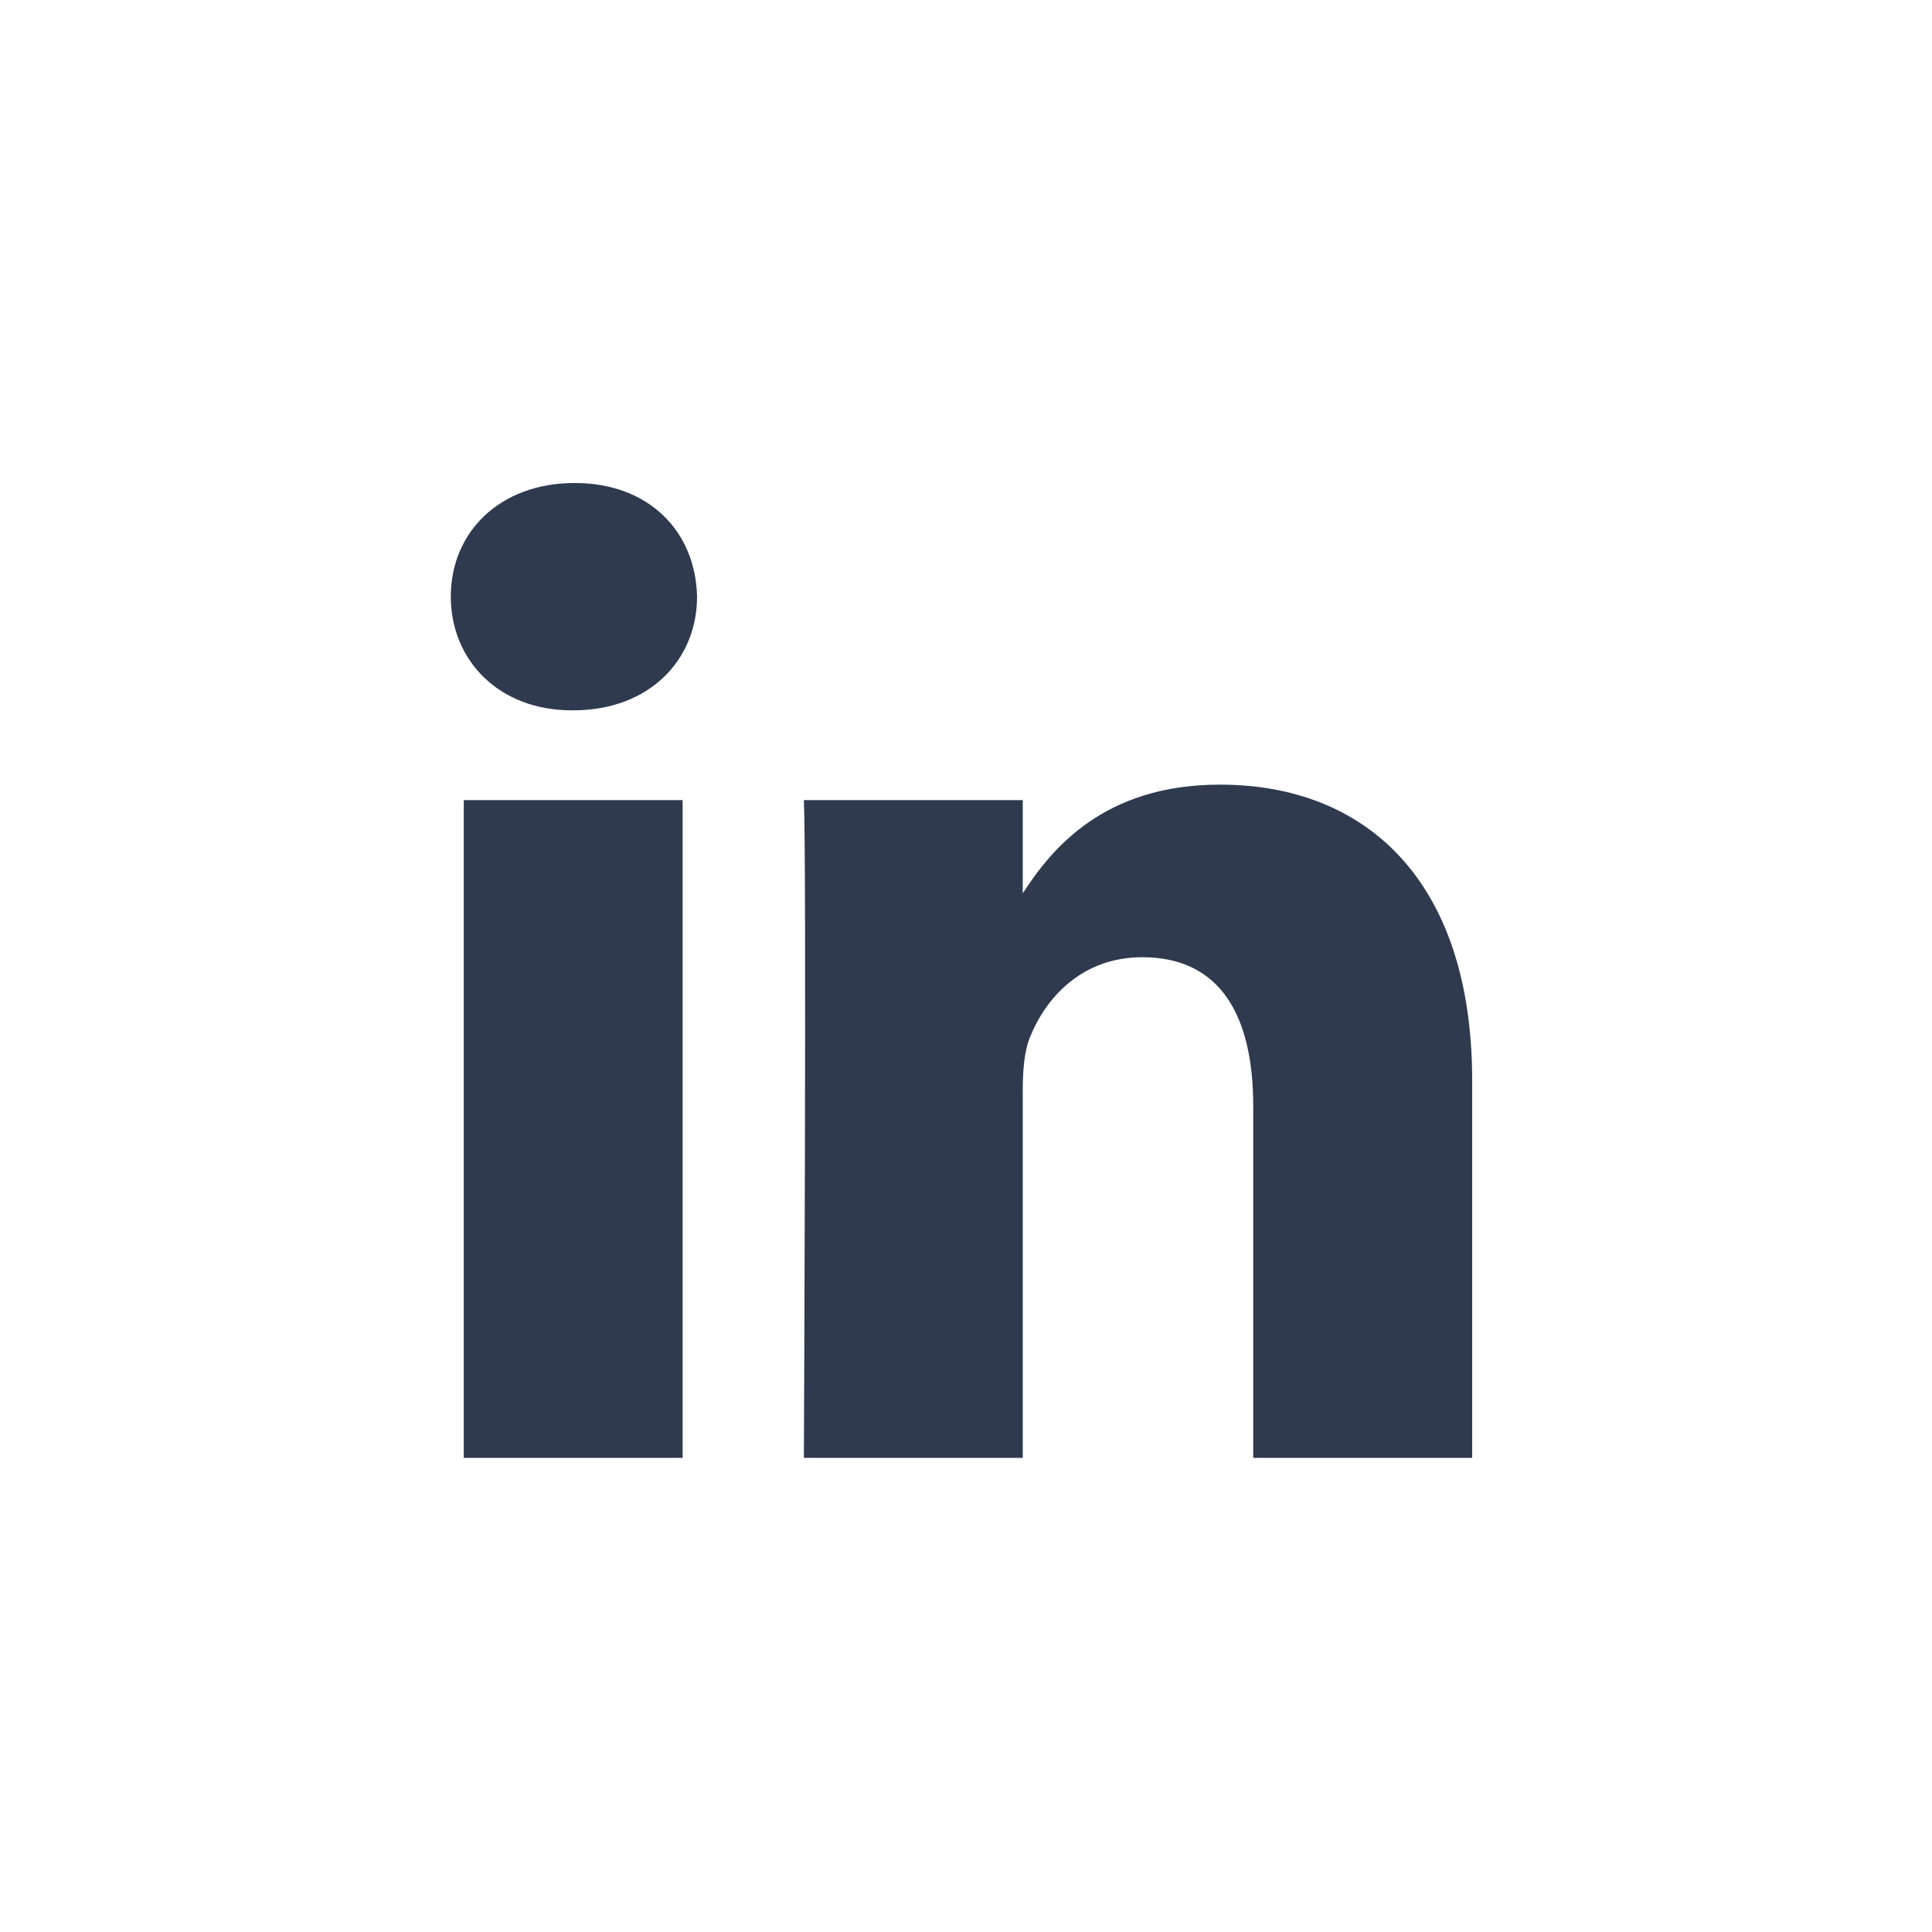
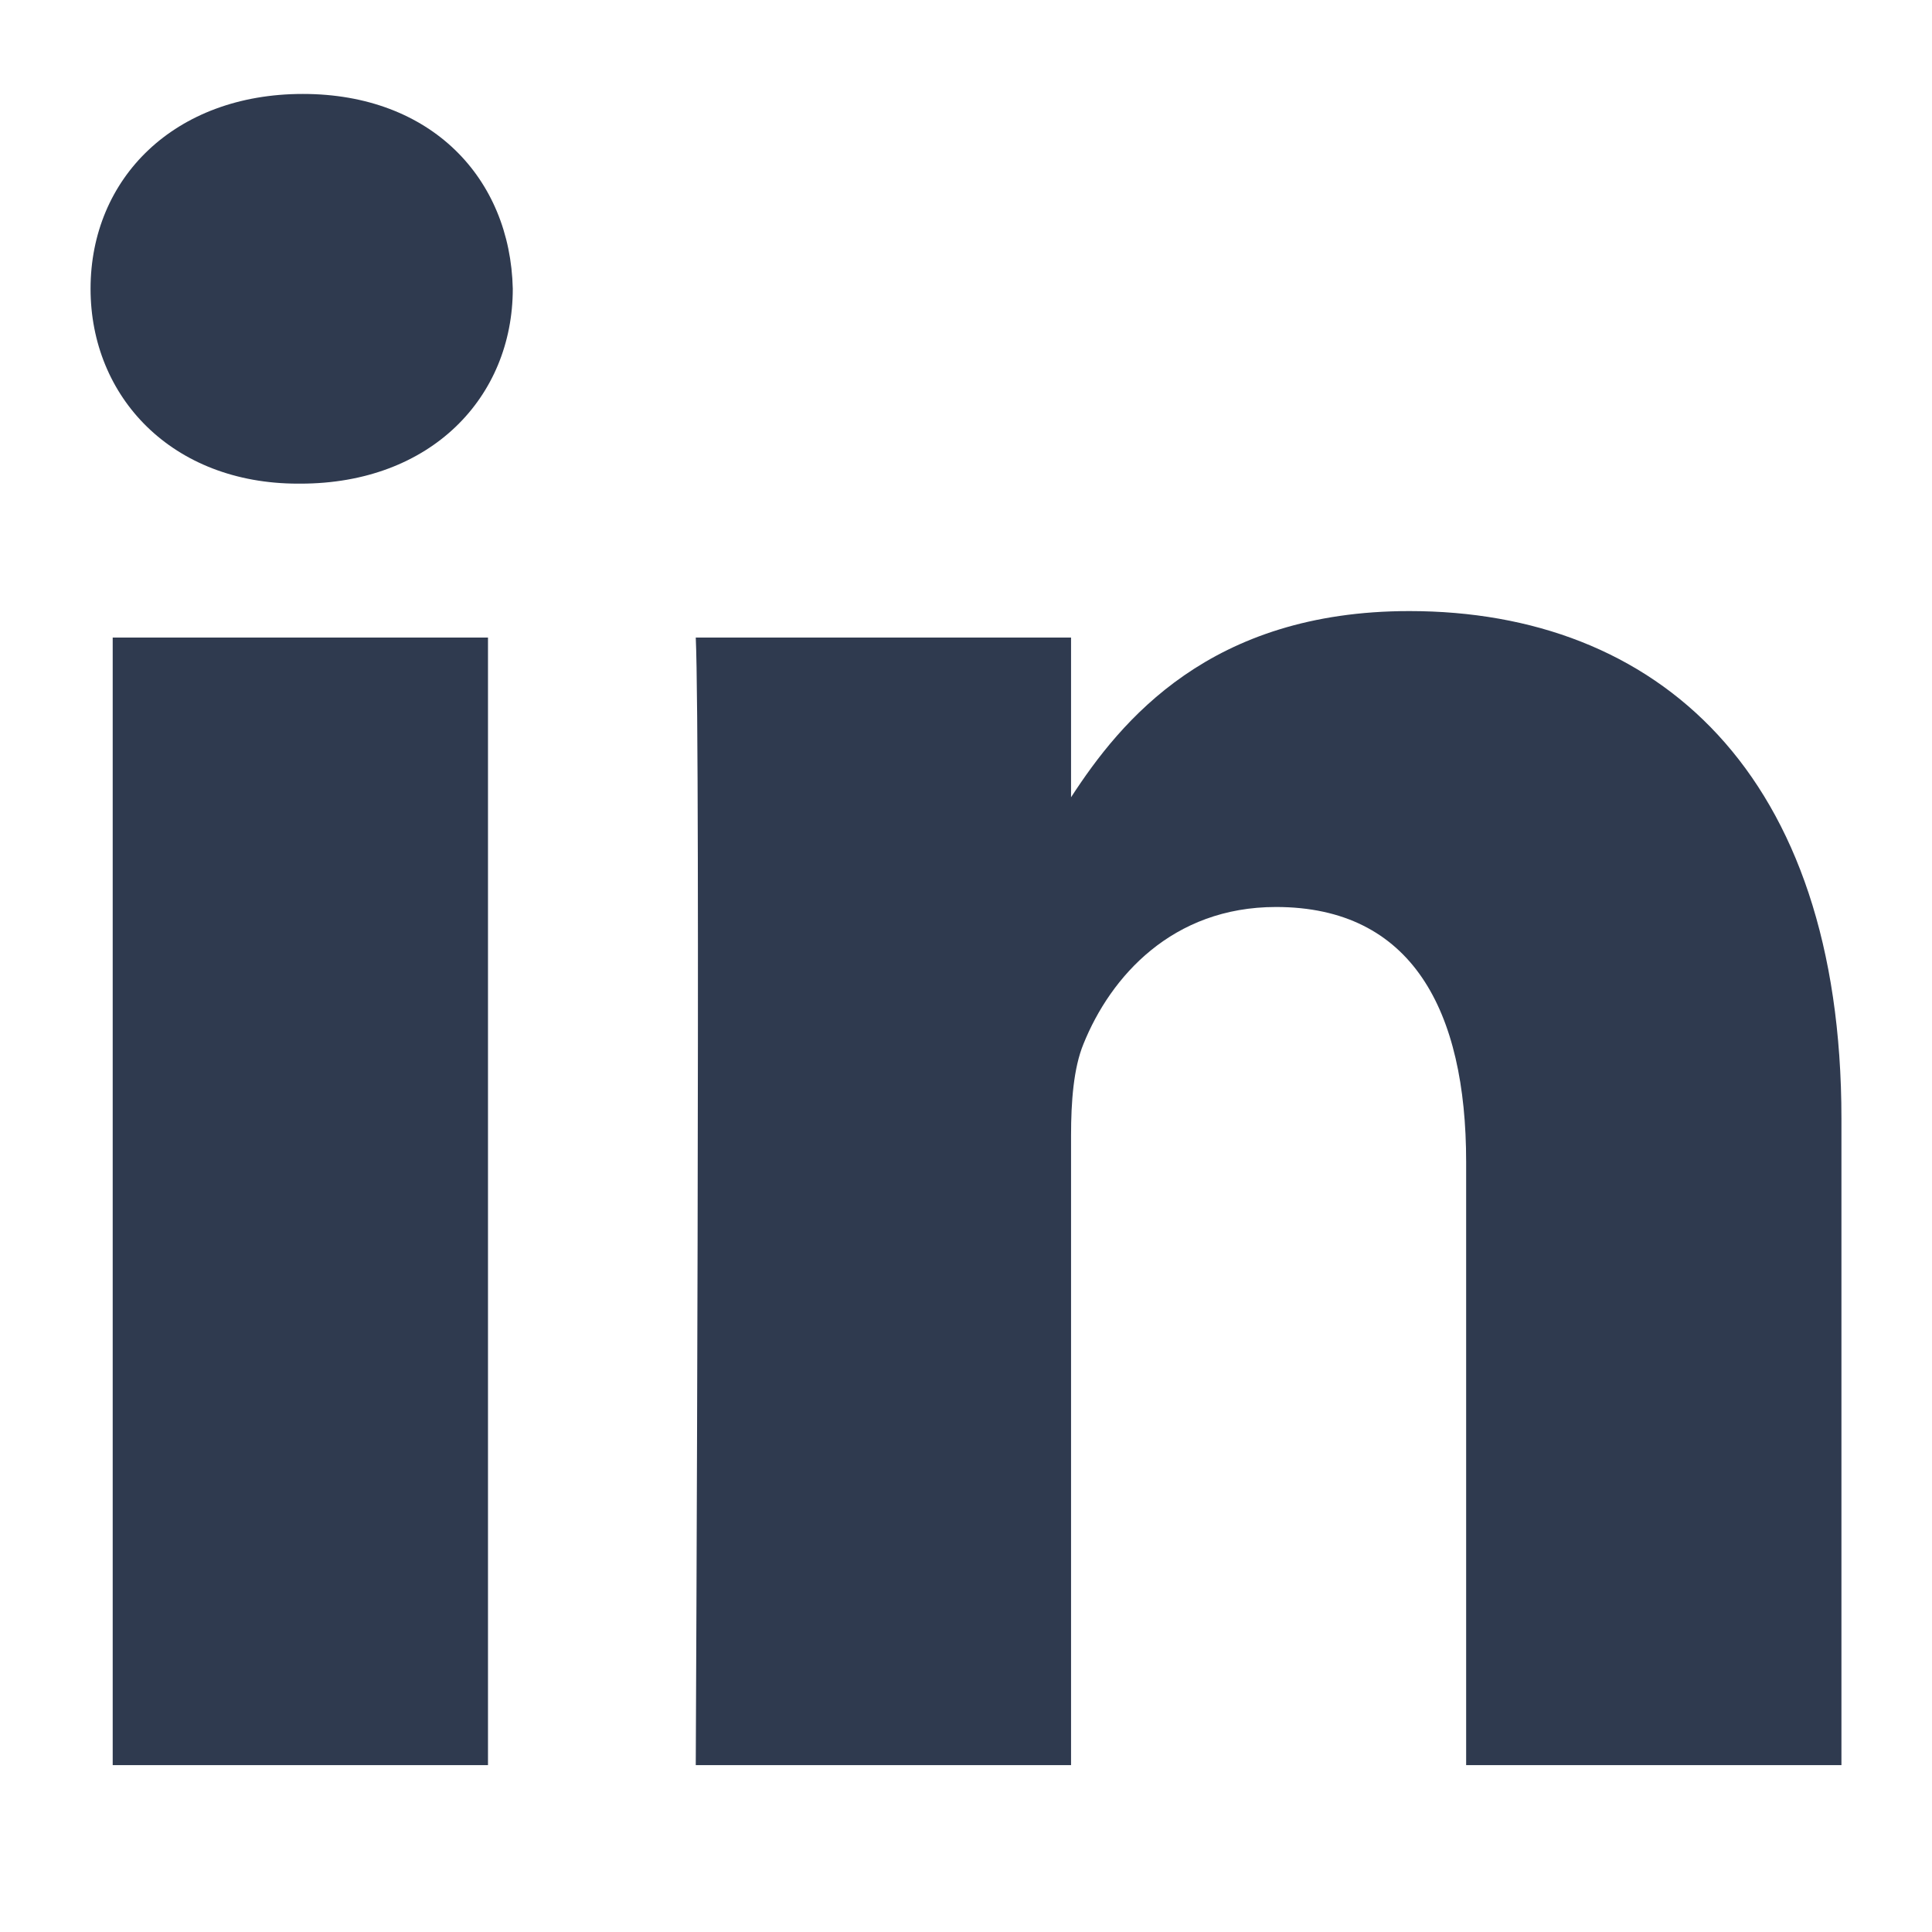
<svg xmlns="http://www.w3.org/2000/svg" width="24" height="24" viewBox="0 0 24 24" fill="none">
-   <path d="M8.659 7.411C8.659 8.196 8.069 8.824 7.121 8.824H7.103C6.19 8.824 5.6 8.196 5.6 7.411C5.6 6.61 6.208 6 7.139 6C8.069 6 8.642 6.61 8.659 7.411ZM8.48 9.939V18.11H5.761V9.939H8.48ZM18.288 18.11L18.288 13.425C18.288 10.915 16.946 9.747 15.157 9.747C13.713 9.747 13.066 10.54 12.705 11.097V9.939H9.986C10.021 10.706 9.986 18.11 9.986 18.11H12.705V13.547C12.705 13.303 12.723 13.059 12.795 12.884C12.991 12.396 13.439 11.891 14.19 11.891C15.175 11.891 15.568 12.64 15.568 13.738V18.11H18.288Z" fill="#2F3A4F" />
+   <path d="M6.37 3.587C6.37 4.932 5.357 6.008 3.732 6.008H3.702C2.137 6.008 1.125 4.932 1.125 3.587C1.125 2.214 2.168 1.167 3.762 1.167C5.357 1.167 6.339 2.214 6.37 3.587ZM6.062 7.92V21.927H1.4V7.92H6.062ZM22.875 21.927L22.875 13.896C22.875 9.593 20.575 7.591 17.508 7.591C15.032 7.591 13.924 8.951 13.305 9.904V7.92H8.643C8.704 9.235 8.643 21.927 8.643 21.927H13.305V14.105C13.305 13.686 13.336 13.268 13.459 12.969C13.796 12.132 14.563 11.267 15.851 11.267C17.539 11.267 18.213 12.551 18.213 14.433V21.927H22.875Z" fill="#2F3A4F" />
</svg>
